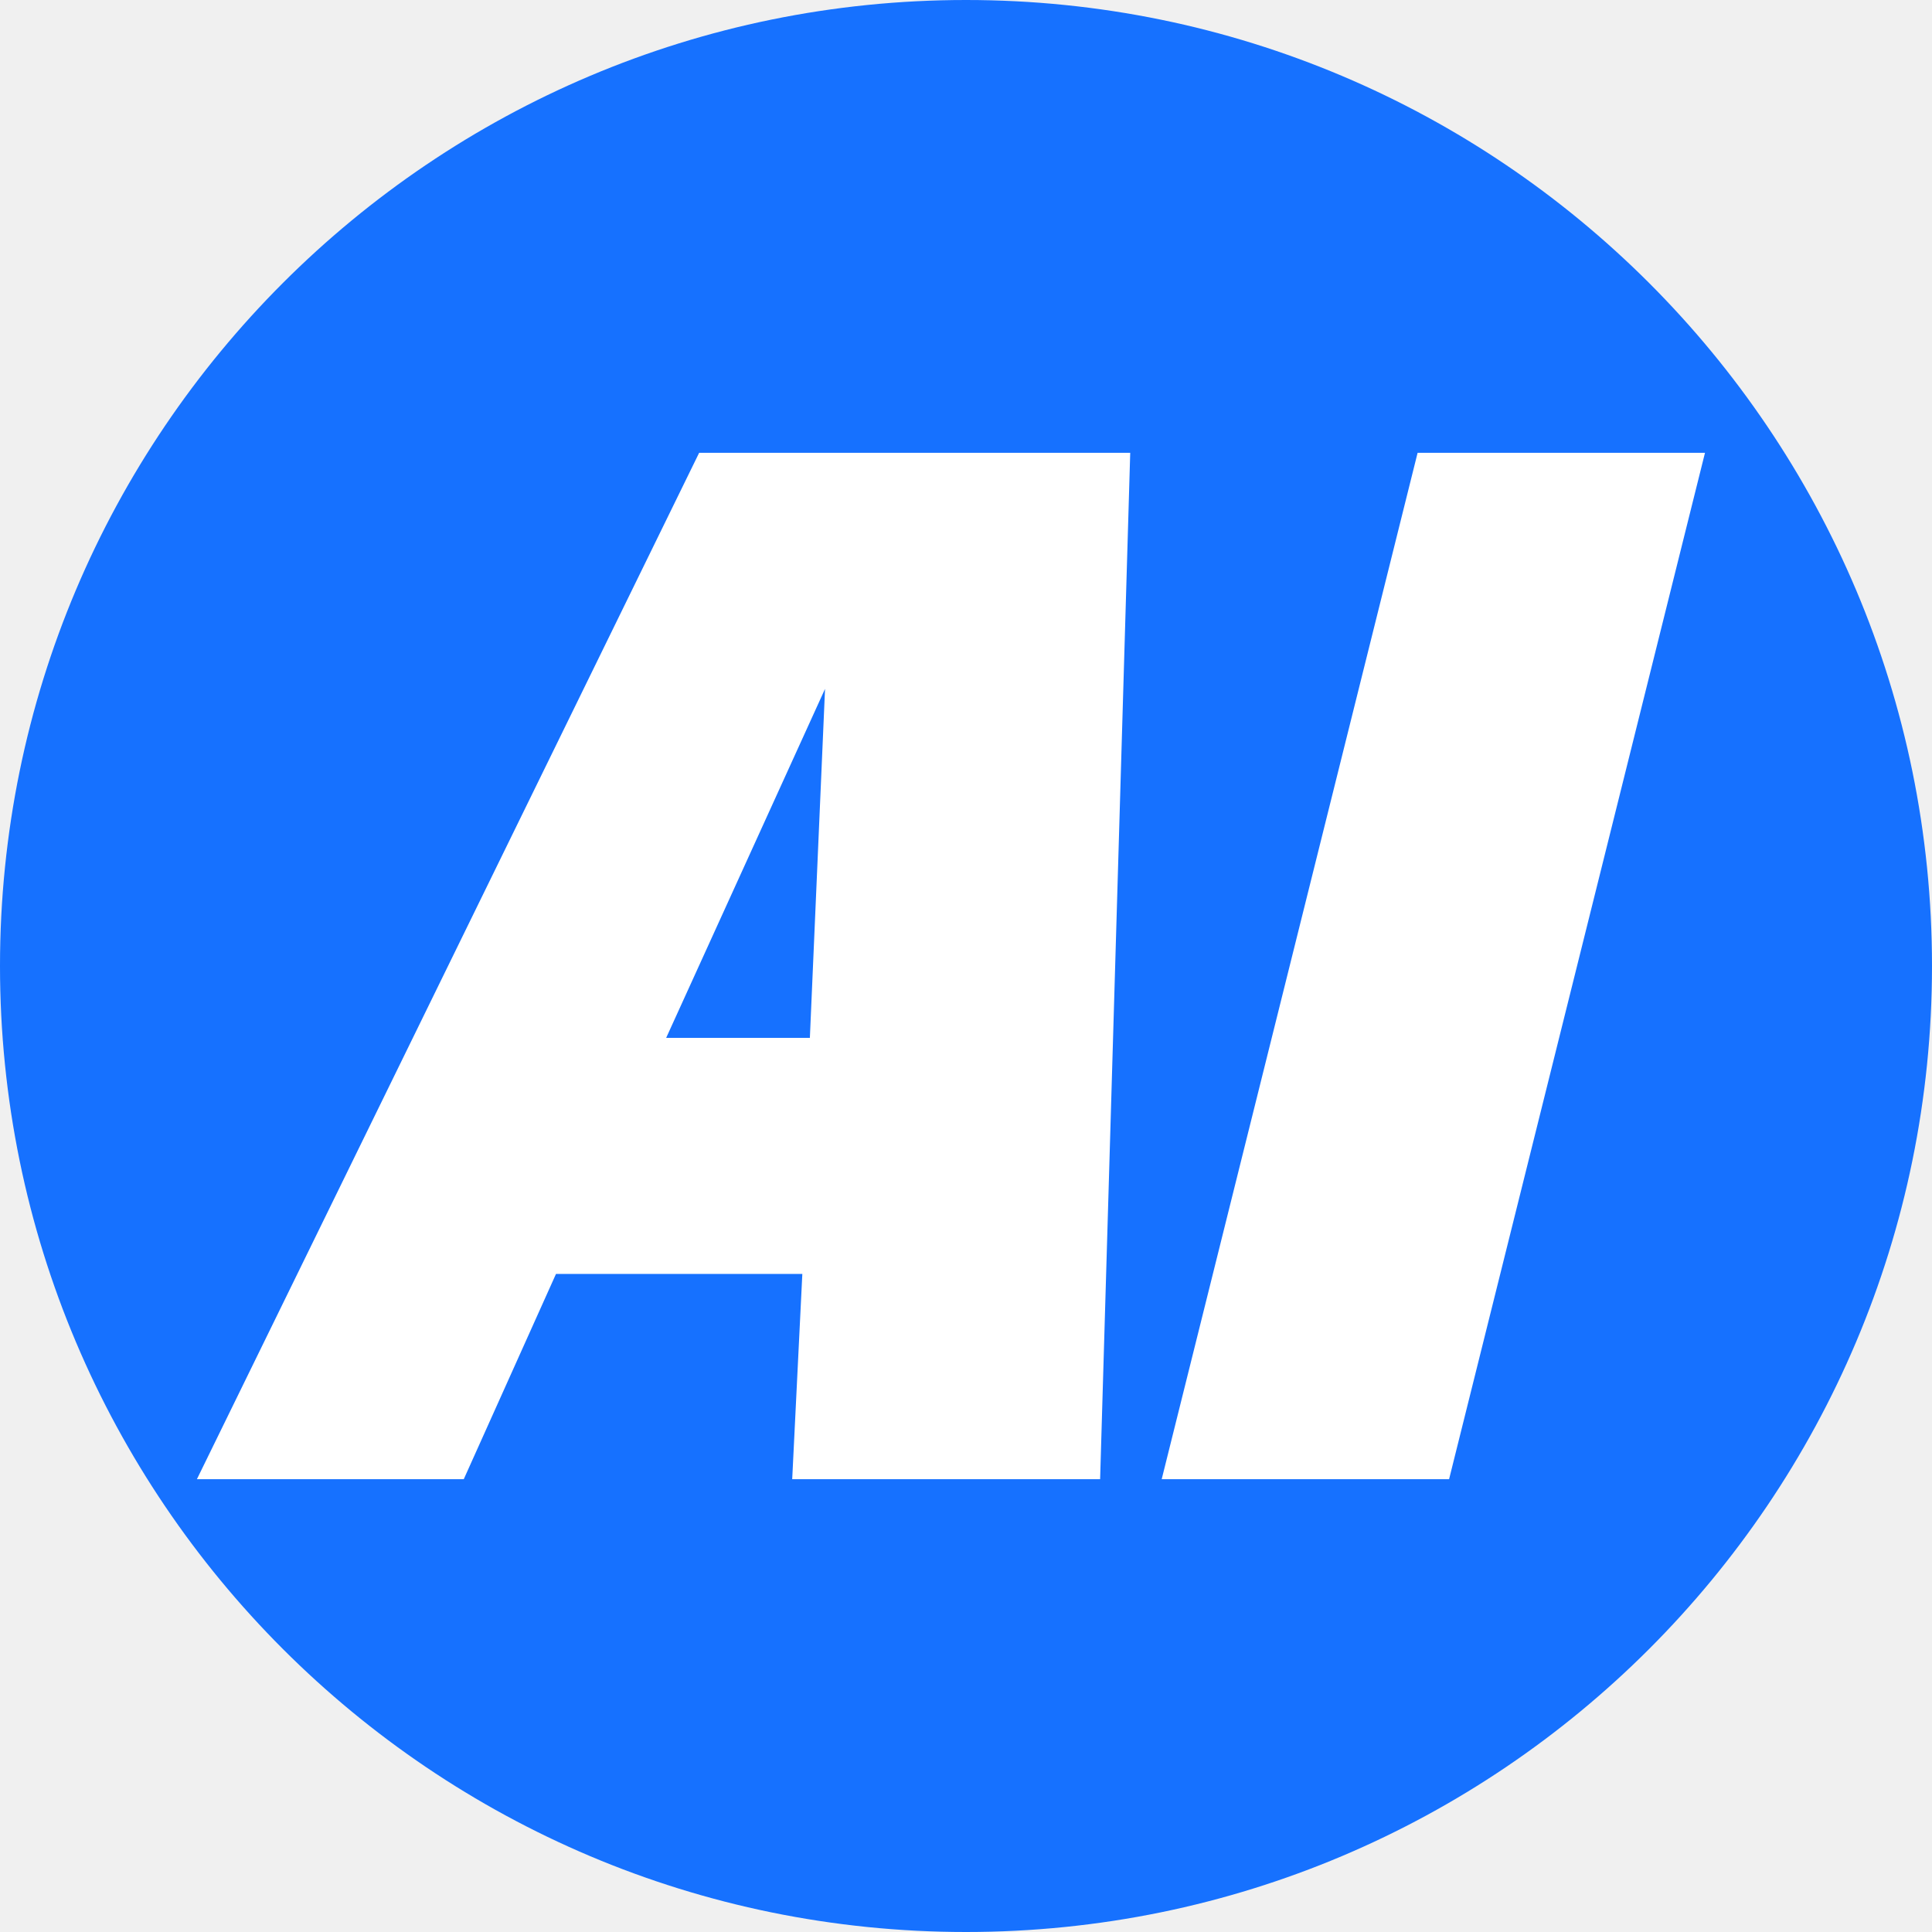
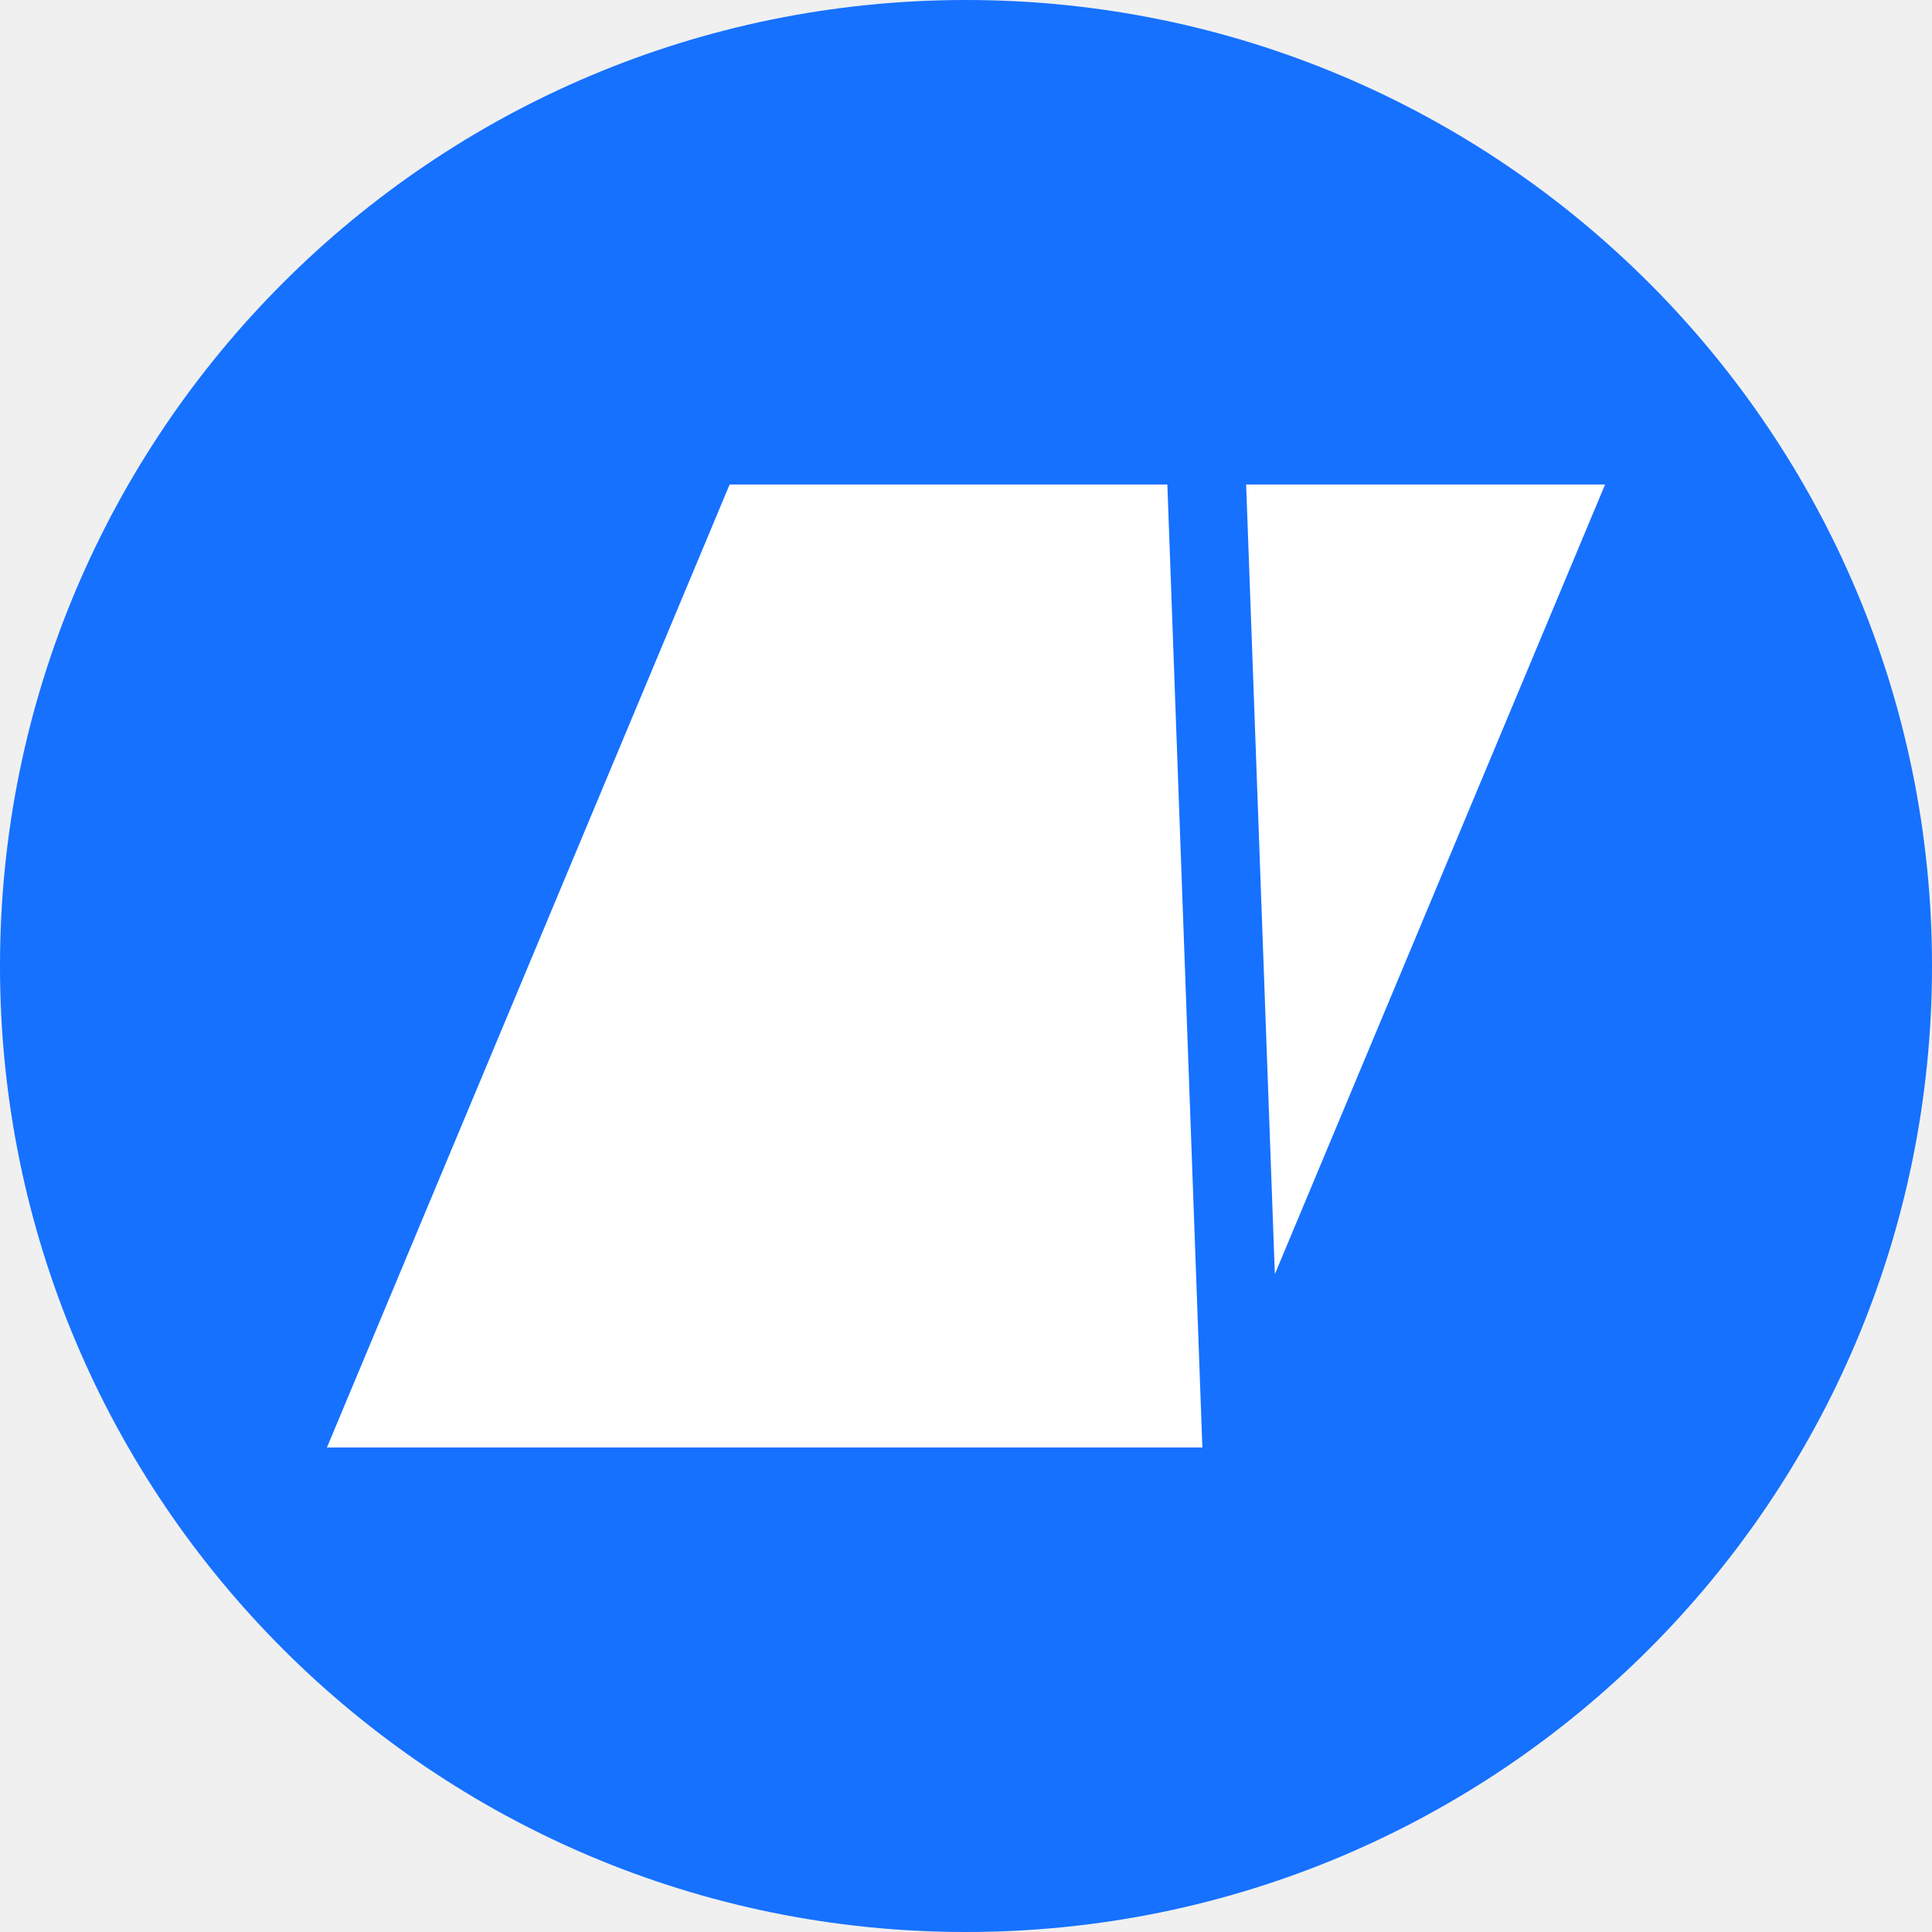
<svg xmlns="http://www.w3.org/2000/svg" viewBox="0 0 64 64">
  <circle cx="32" cy="32" r="32" fill="#1671FF" />
-   <g transform="translate(15 15) scale(.34) skewX(-14)" fill="#fff" fill-rule="evenodd">
-     <path transform="translate(0 0)" d="M0 100 24 0H66L88 100H58L54 80H30L26 100ZM35 57H49L42 23Z" />
-     <path transform="translate(94 0)" d="M0 0H28V100H0Z" />
+   <g transform="translate(5.03 10.25) scale(.145)" fill="#fff" fill-rule="evenodd">
+     <path id="A_1" d="M 132 40 L 232 40 L 240 260 L 40 260 Z" />
+     <path id="I" d="M 250 40 L 332 40 L 256.56 220.4 Z" />
  </g>
</svg>
